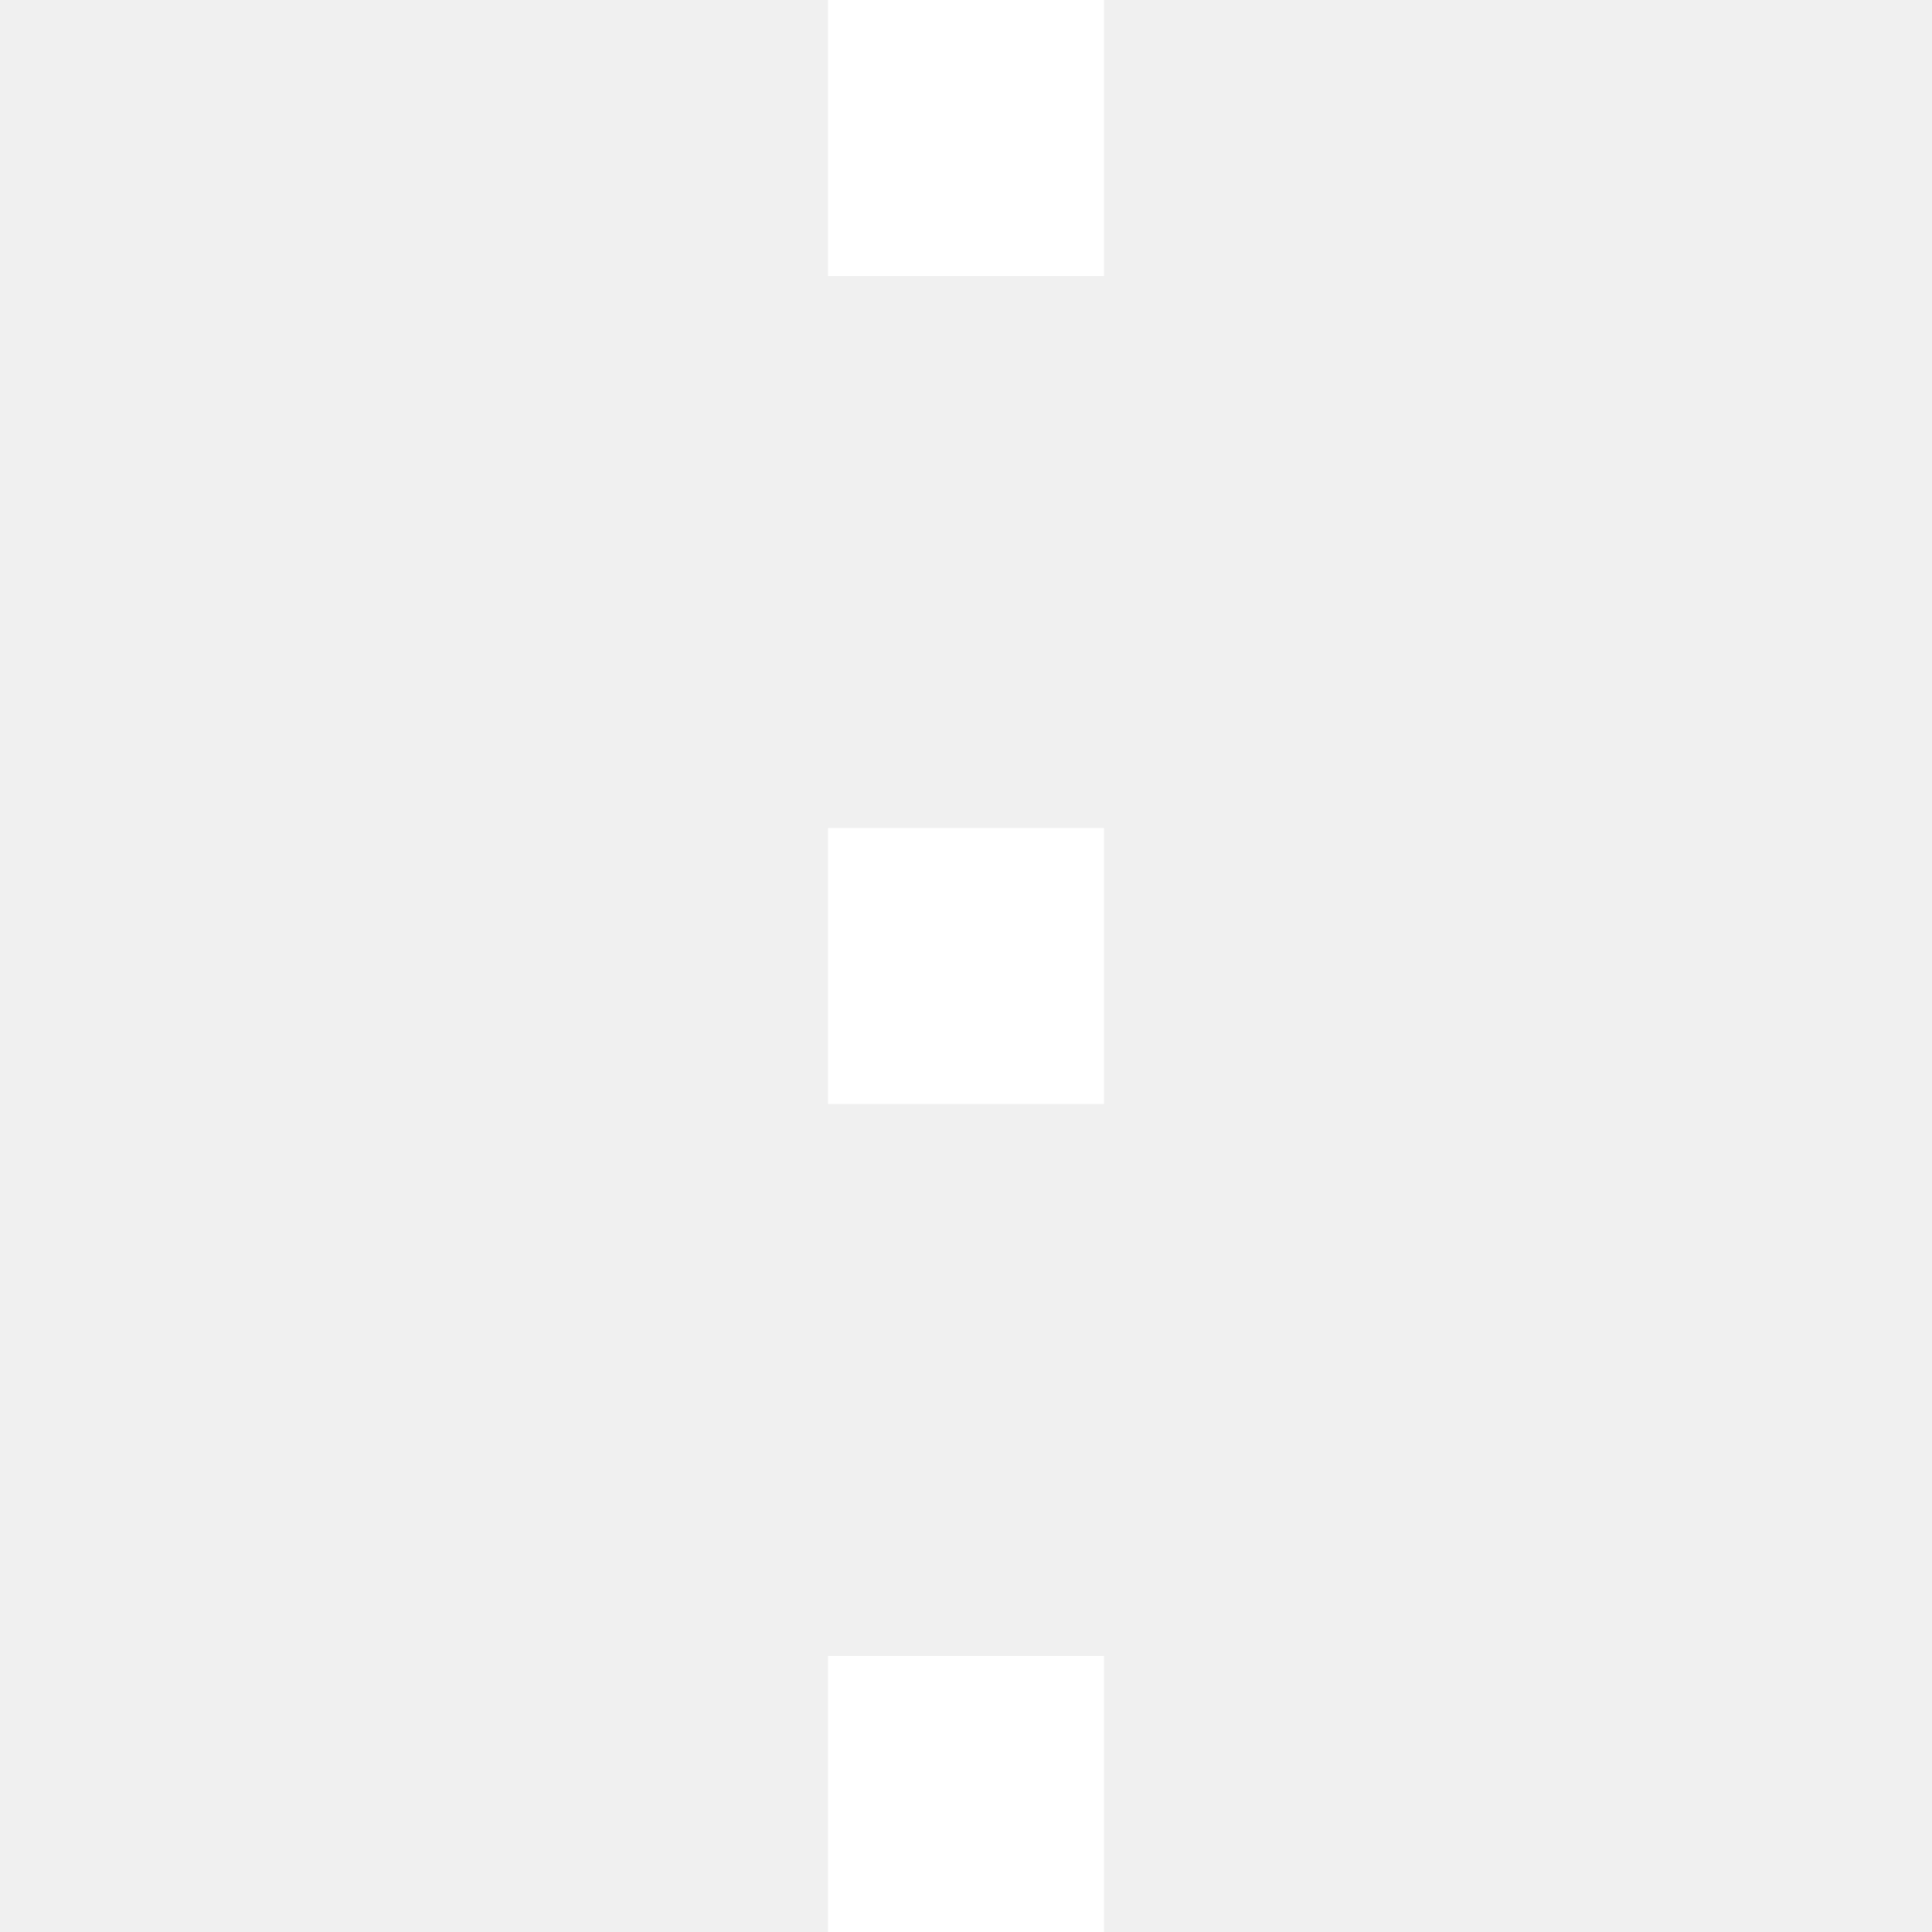
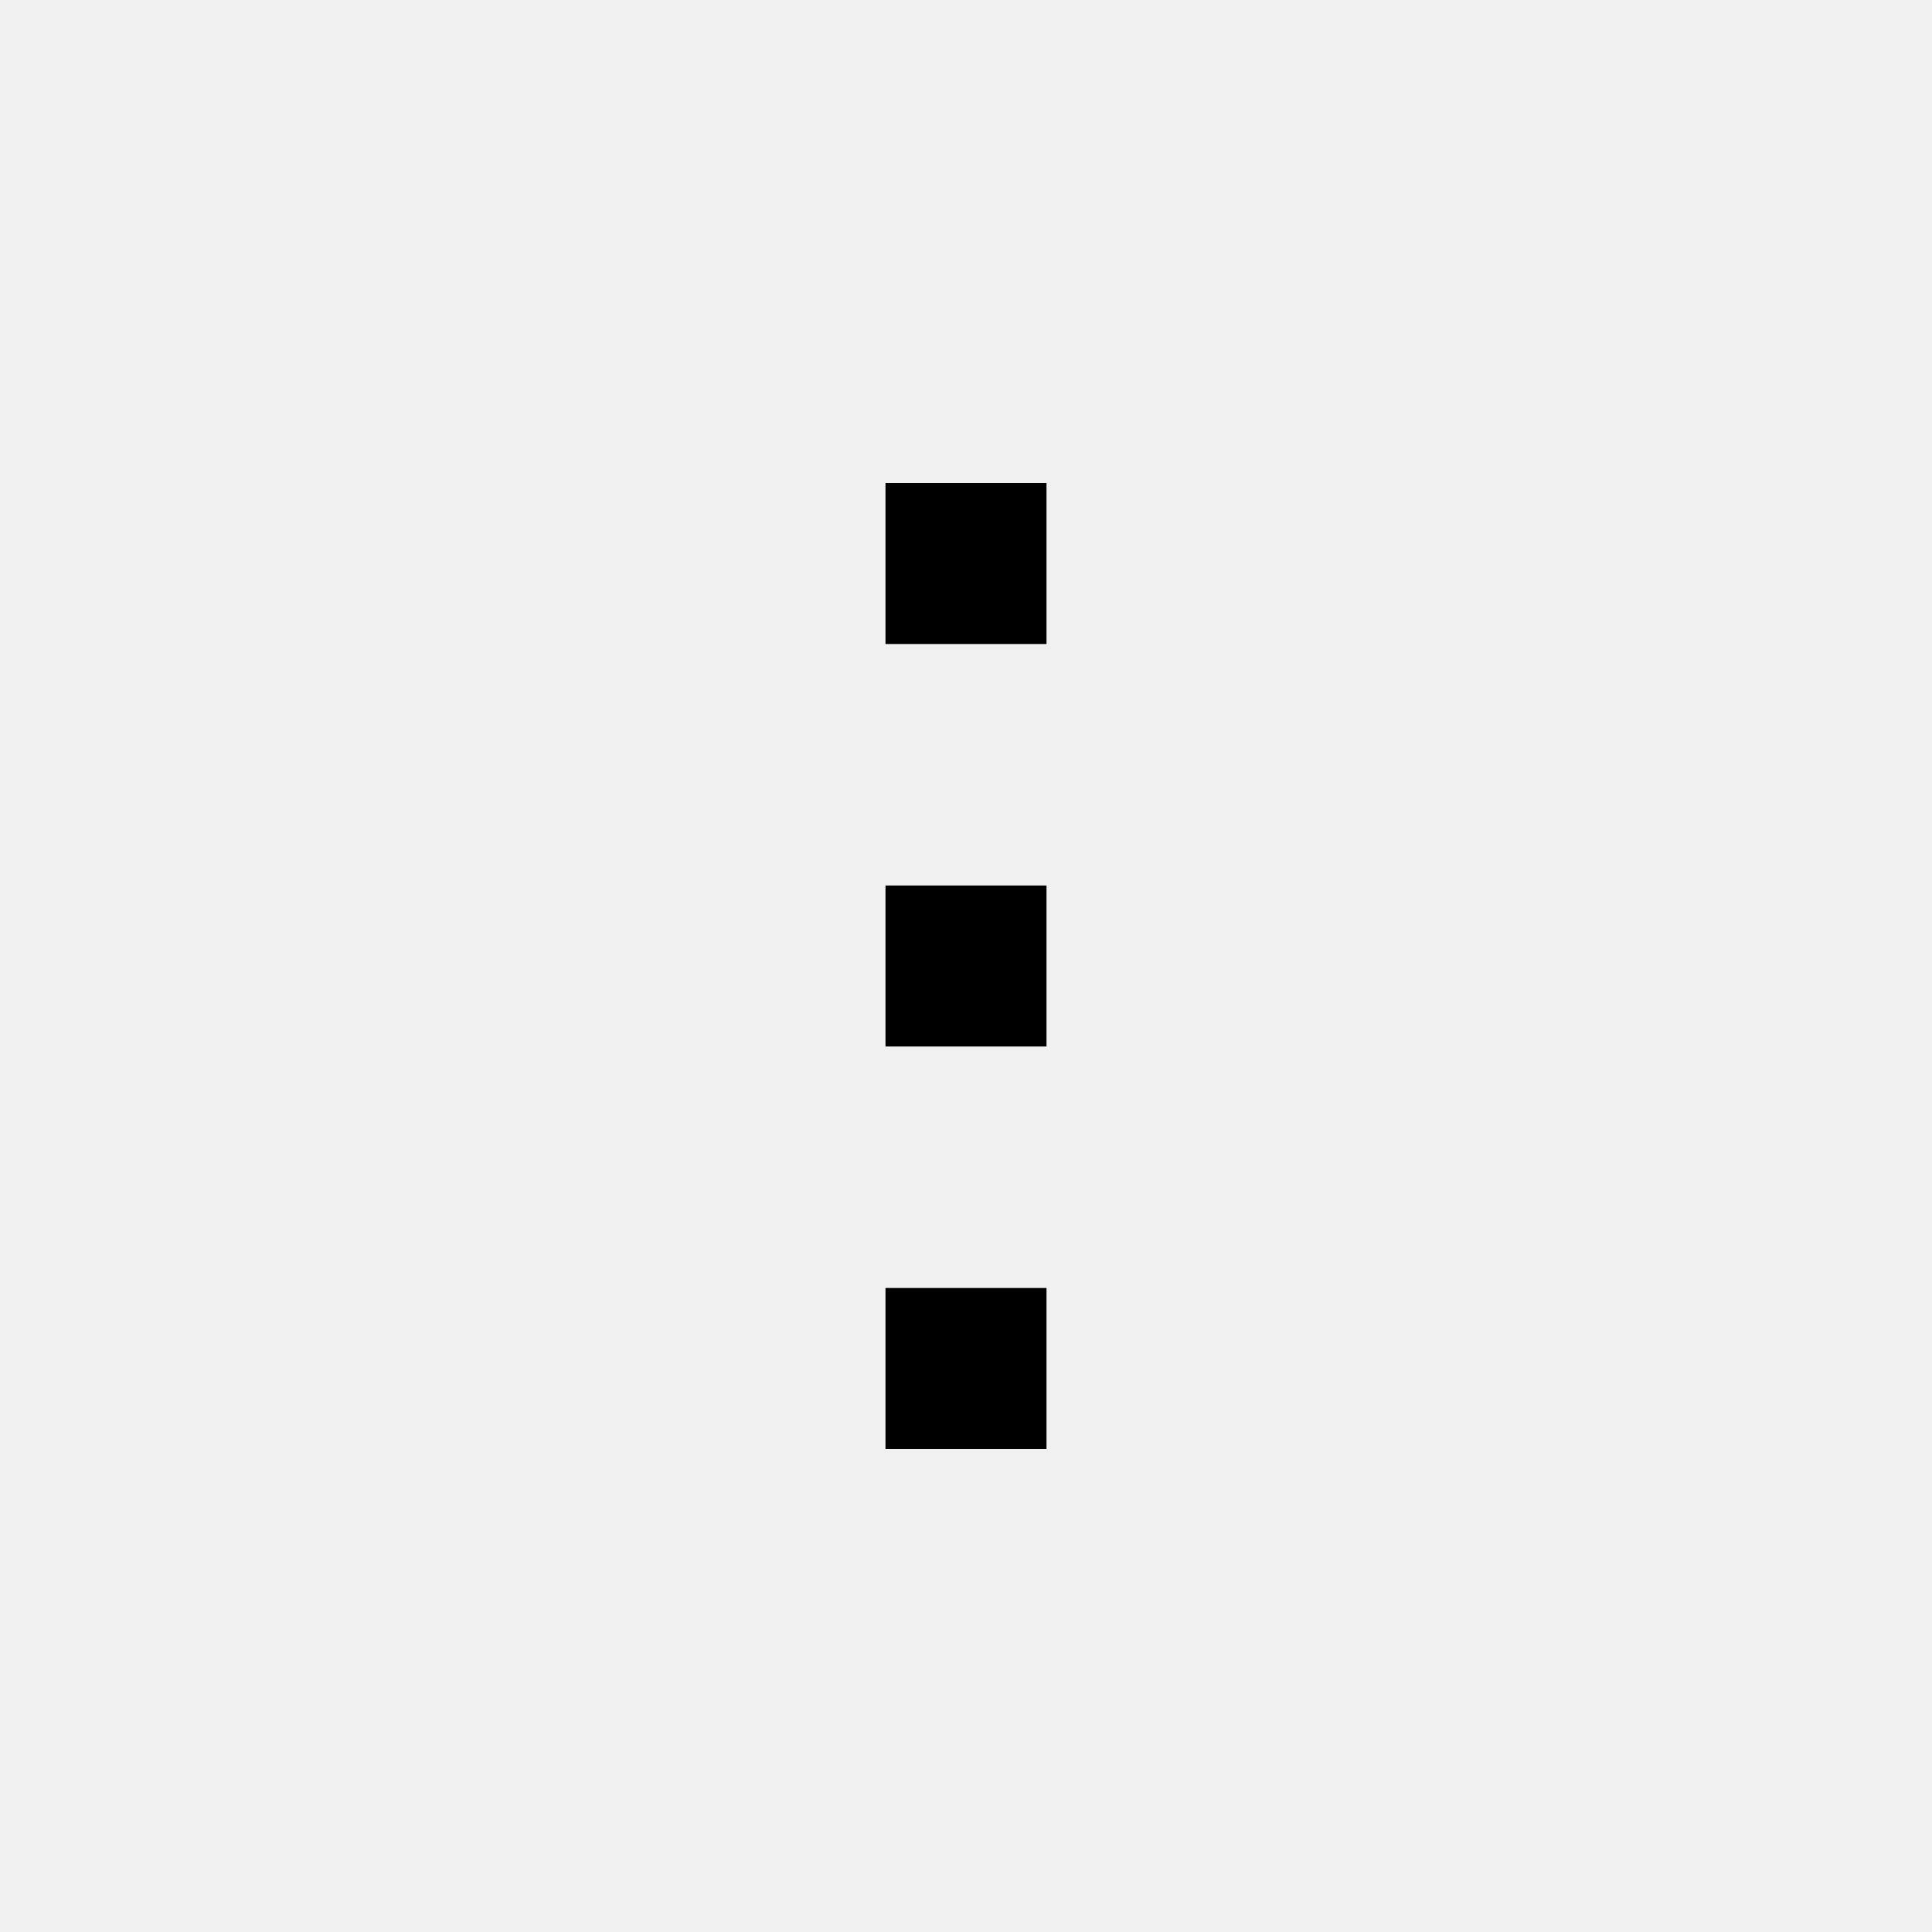
- <svg xmlns="http://www.w3.org/2000/svg" width="100" height="100" viewBox="0 0 2 14" fill="none">
-   <rect x="2" width="2" height="2" transform="rotate(90 2 0)" fill="white" />
-   <rect x="2" y="6" width="2" height="2" transform="rotate(90 2 6)" fill="white" />
-   <rect x="2" y="12" width="2" height="2" transform="rotate(90 2 12)" fill="white" />
+ <svg xmlns="http://www.w3.org/2000/svg" id="Icons" viewBox="0 0 240 240">
+   <defs>
+     <style>.cls-1{fill:#000;stroke-width:0px;}</style>
+   </defs>
+   <rect class="cls-1" x="110" y="60" width="20" height="20" transform="translate(190 -50) rotate(90)" />
+   <rect class="cls-1" x="110" y="110" width="20" height="20" transform="translate(240 0) rotate(90)" />
+   <rect class="cls-1" x="110" y="160" width="20" height="20" transform="translate(290 50) rotate(90)" />
</svg>
